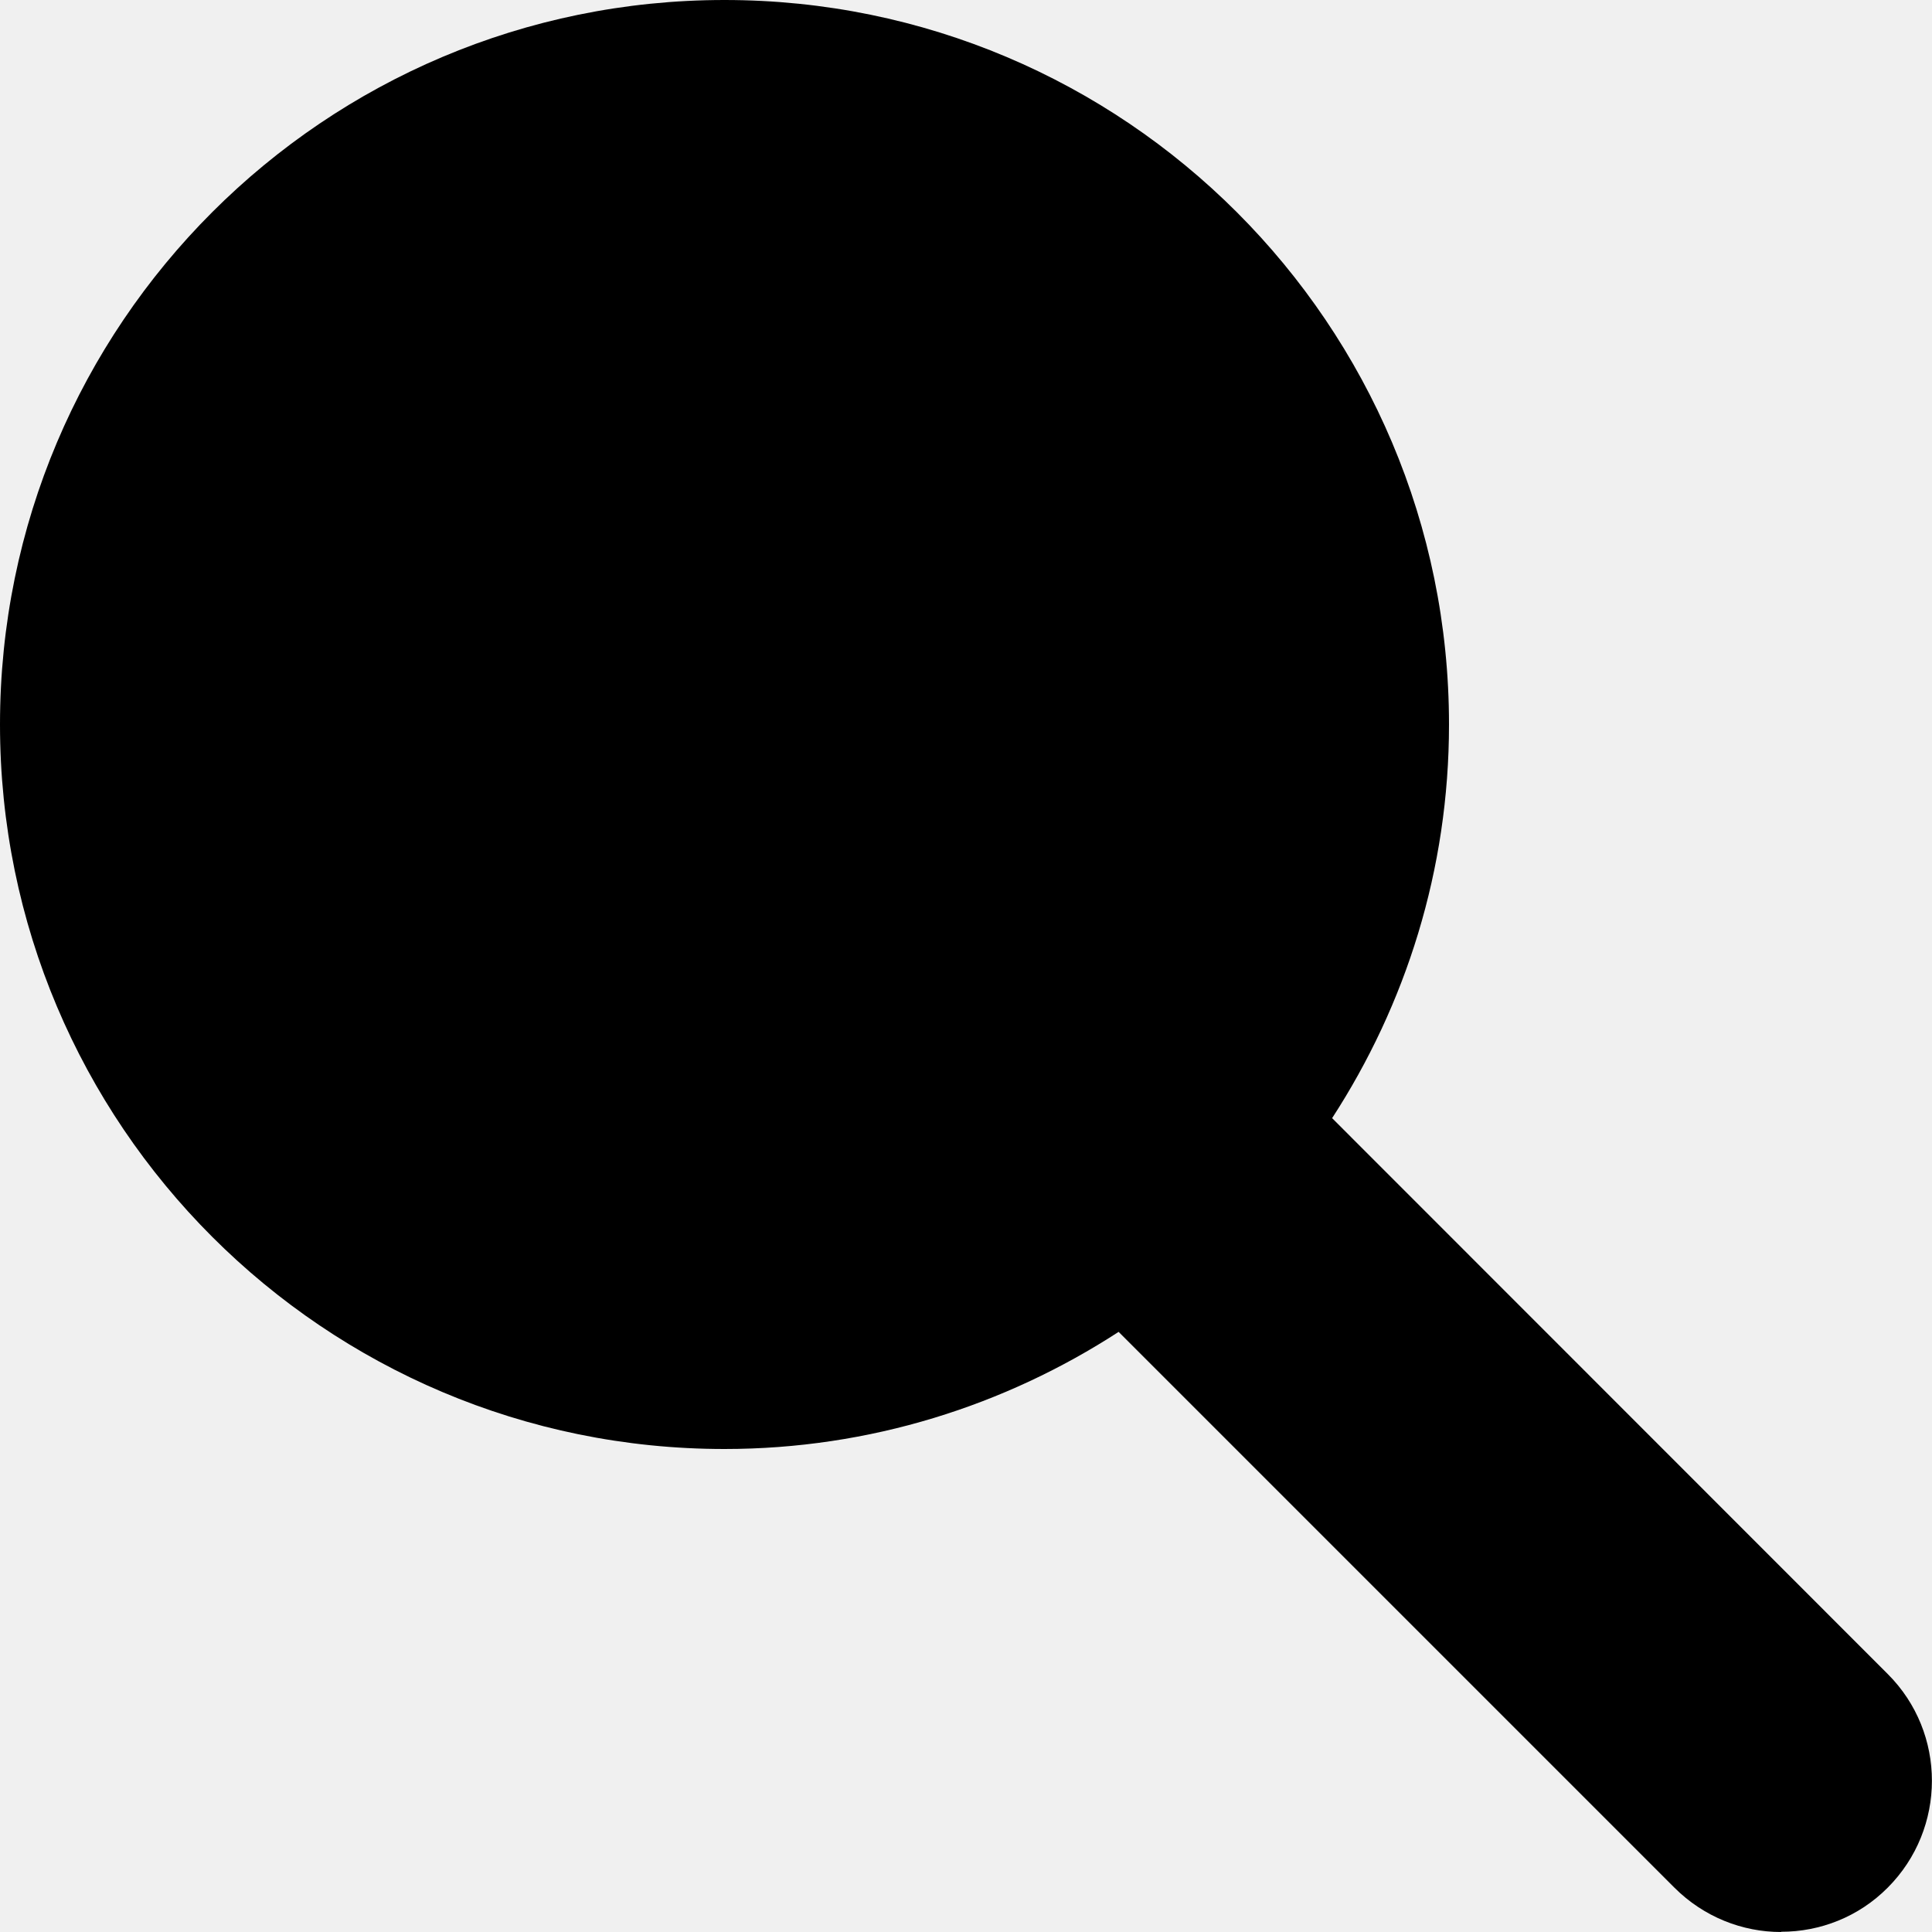
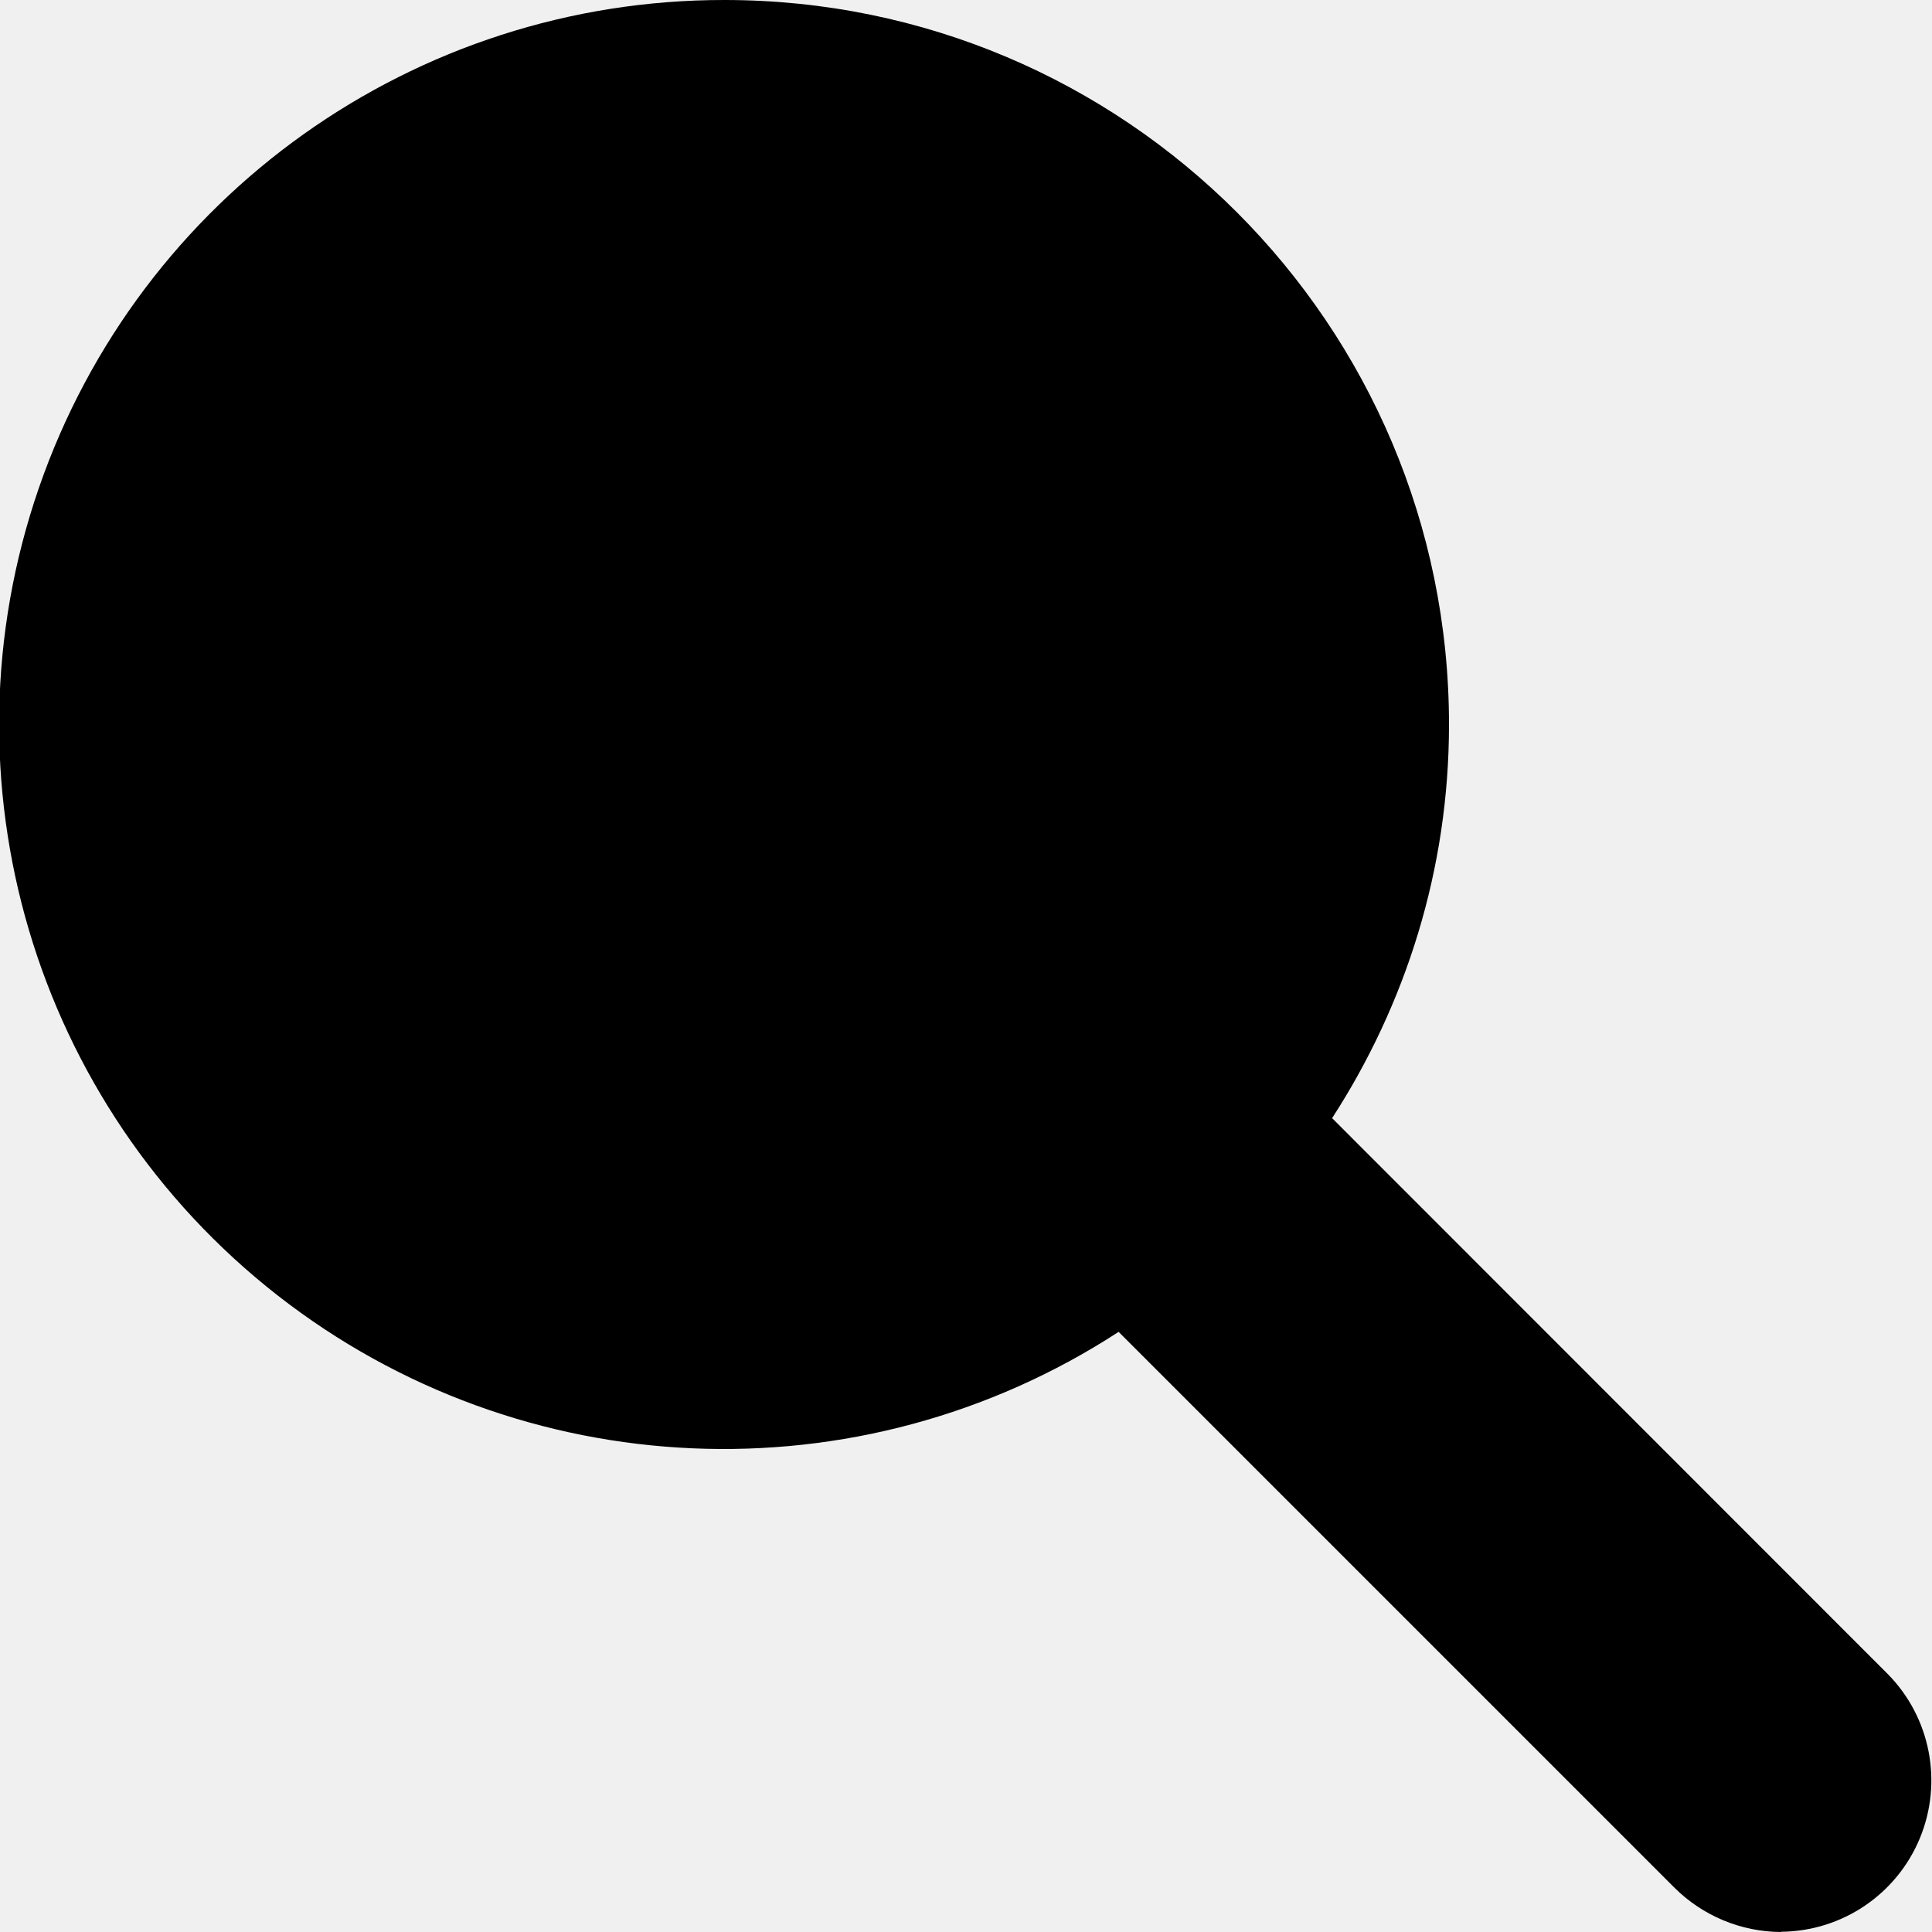
- <svg xmlns="http://www.w3.org/2000/svg" width="8" height="8" viewBox="0 0 8 8" fill="none">
+ <svg xmlns="http://www.w3.org/2000/svg" width="8" height="8" fill="none" viewBox="0 0 8 8">
  <g clip-path="url(#clip0_6775_1285)">
-     <path d="M3 0C4.657 0 6 1.343 6 3C6 3.602 5.821 4.16 5.516 4.63L7.817 6.932C8.061 7.176 8.06 7.572 7.817 7.816C7.696 7.938 7.536 7.999 7.376 7.999L7.375 8C7.215 8 7.055 7.938 6.933 7.816L4.632 5.515C4.162 5.82 3.602 6 3 6C1.343 6 0 4.657 0 3C0 1.343 1.343 0 3 0Z" fill="black" />
+     <path fill="#000" d="M3 0a3 3 0 0 1 3 3c0 .602-.18 1.16-.484 1.63l2.301 2.302a.627.627 0 0 1-.441 1.067L7.375 8a.63.63 0 0 1-.442-.184L4.632 5.515A3 3 0 1 1 3 0" />
  </g>
-   <defs>
-     <clipPath id="clip0_6775_1285">
-       <rect width="8" height="8" fill="white" />
-     </clipPath>
-   </defs>
</svg>
